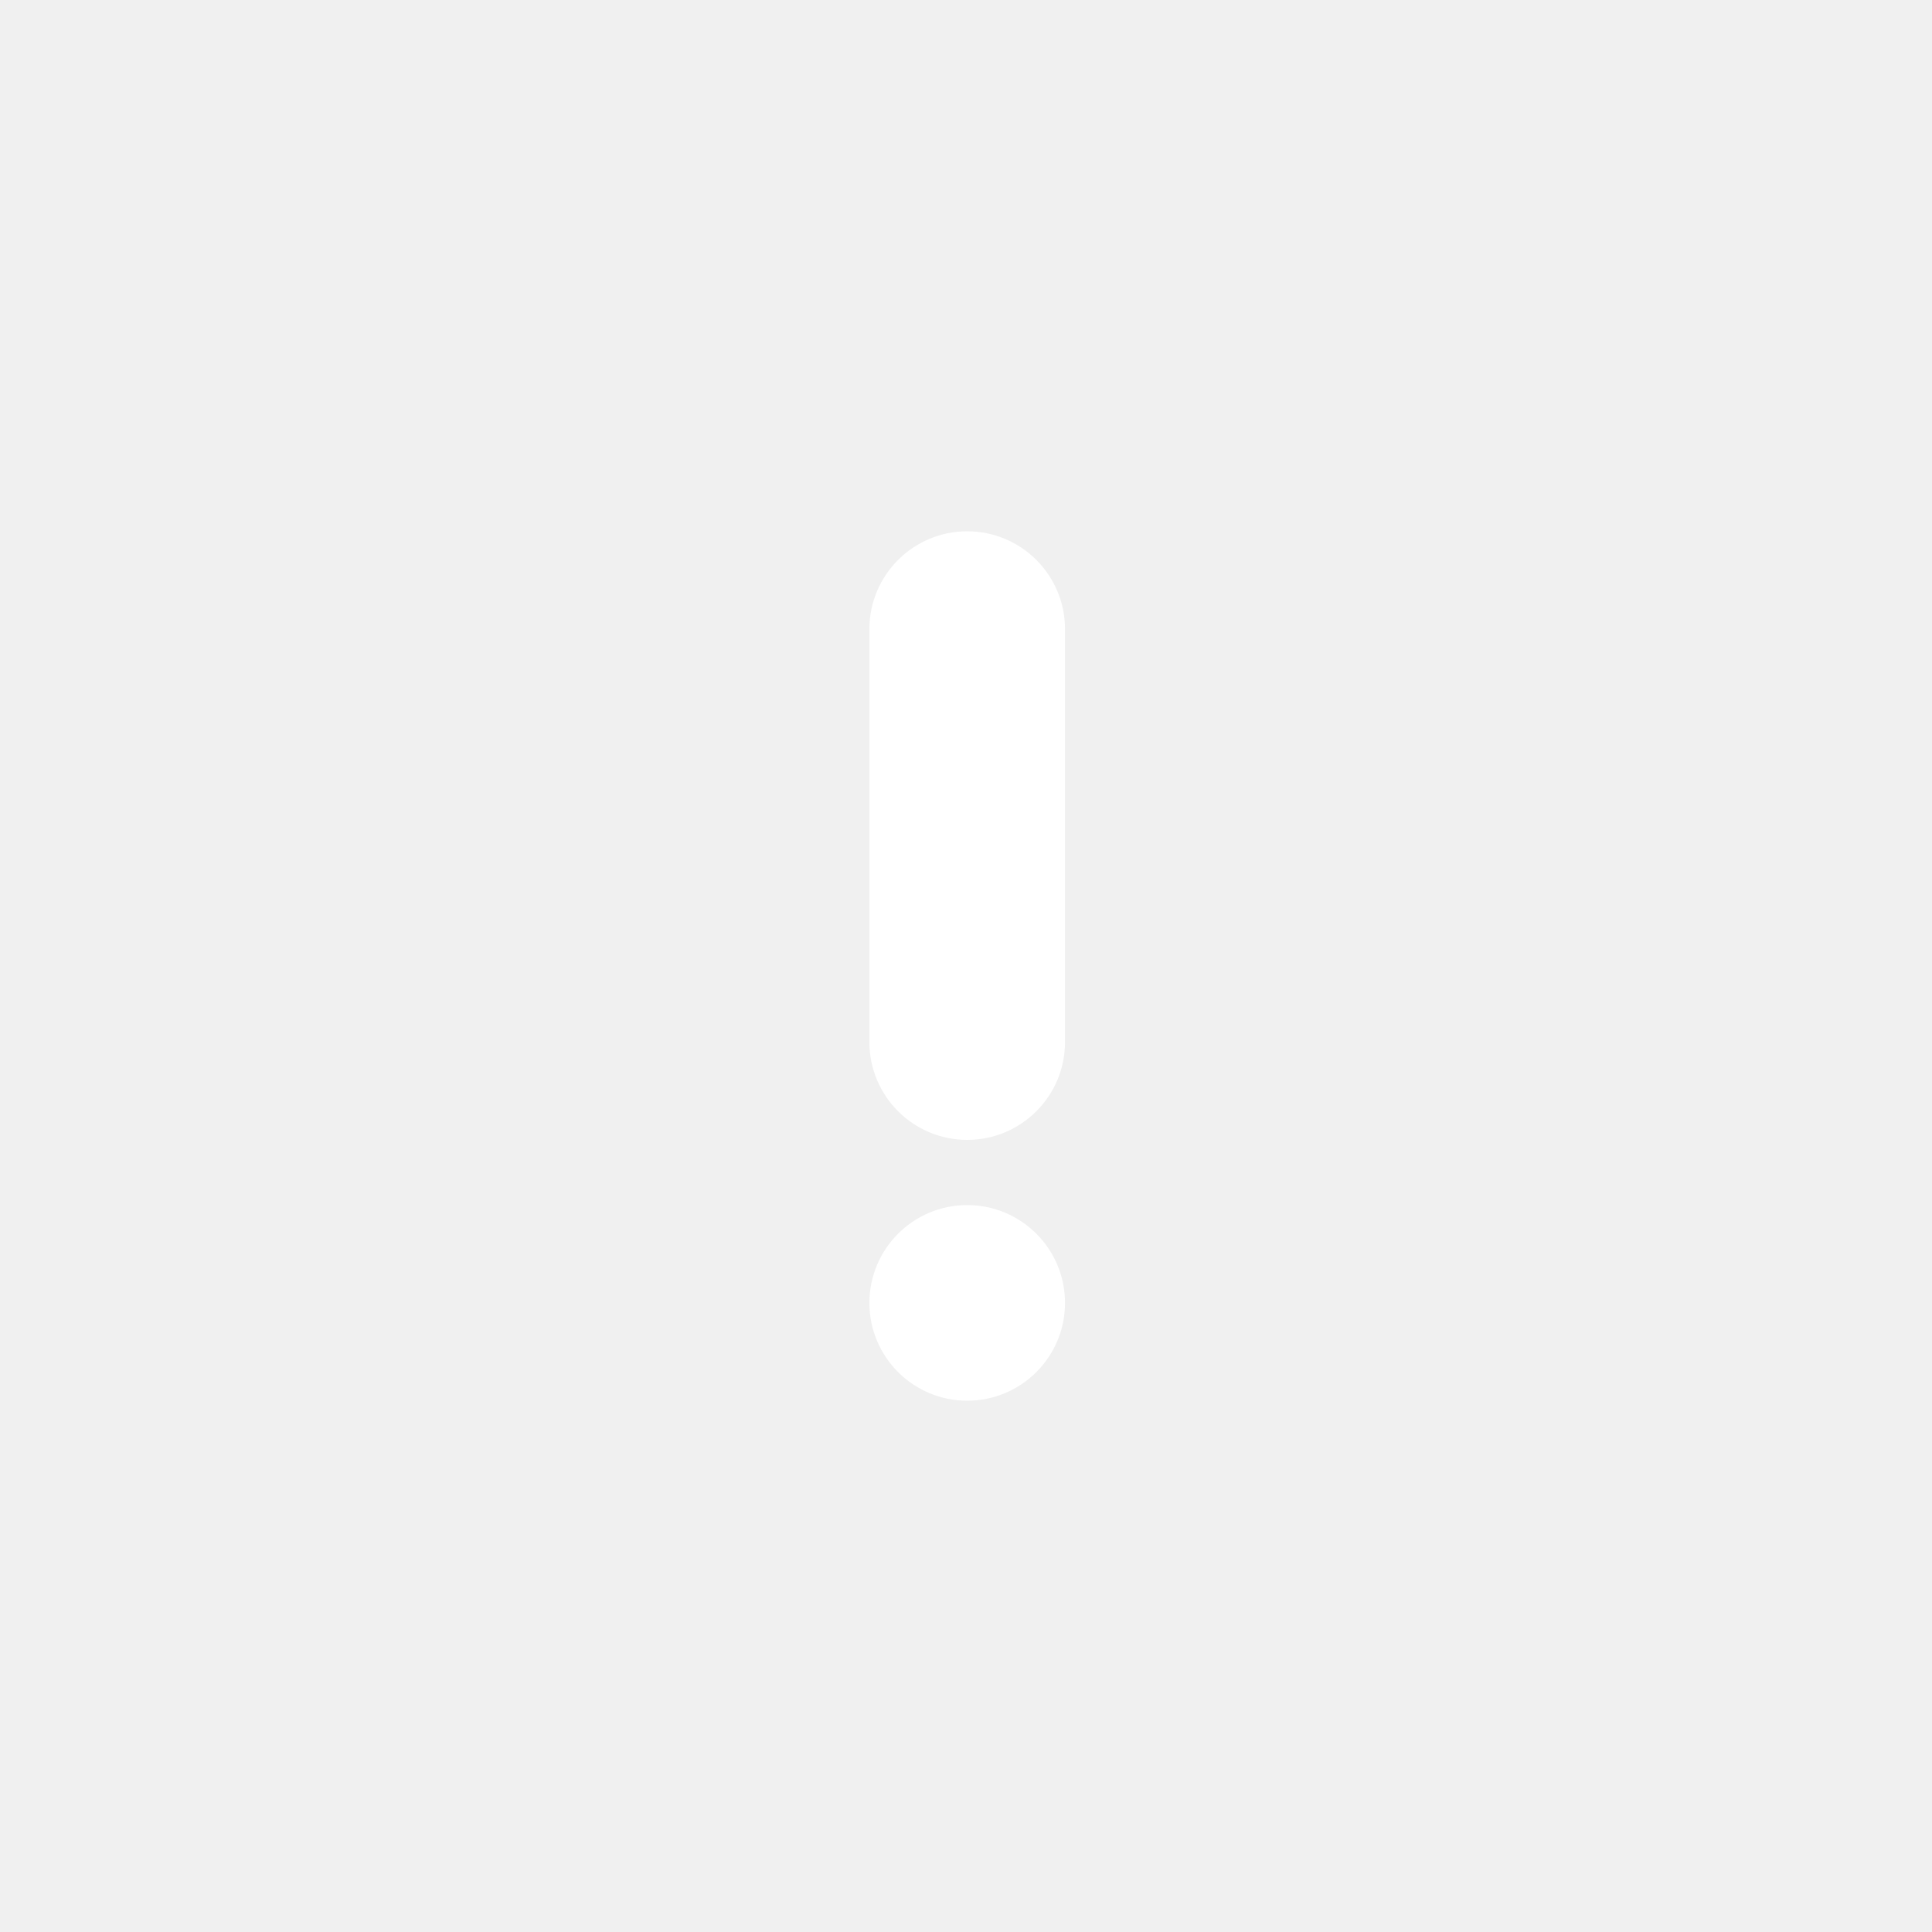
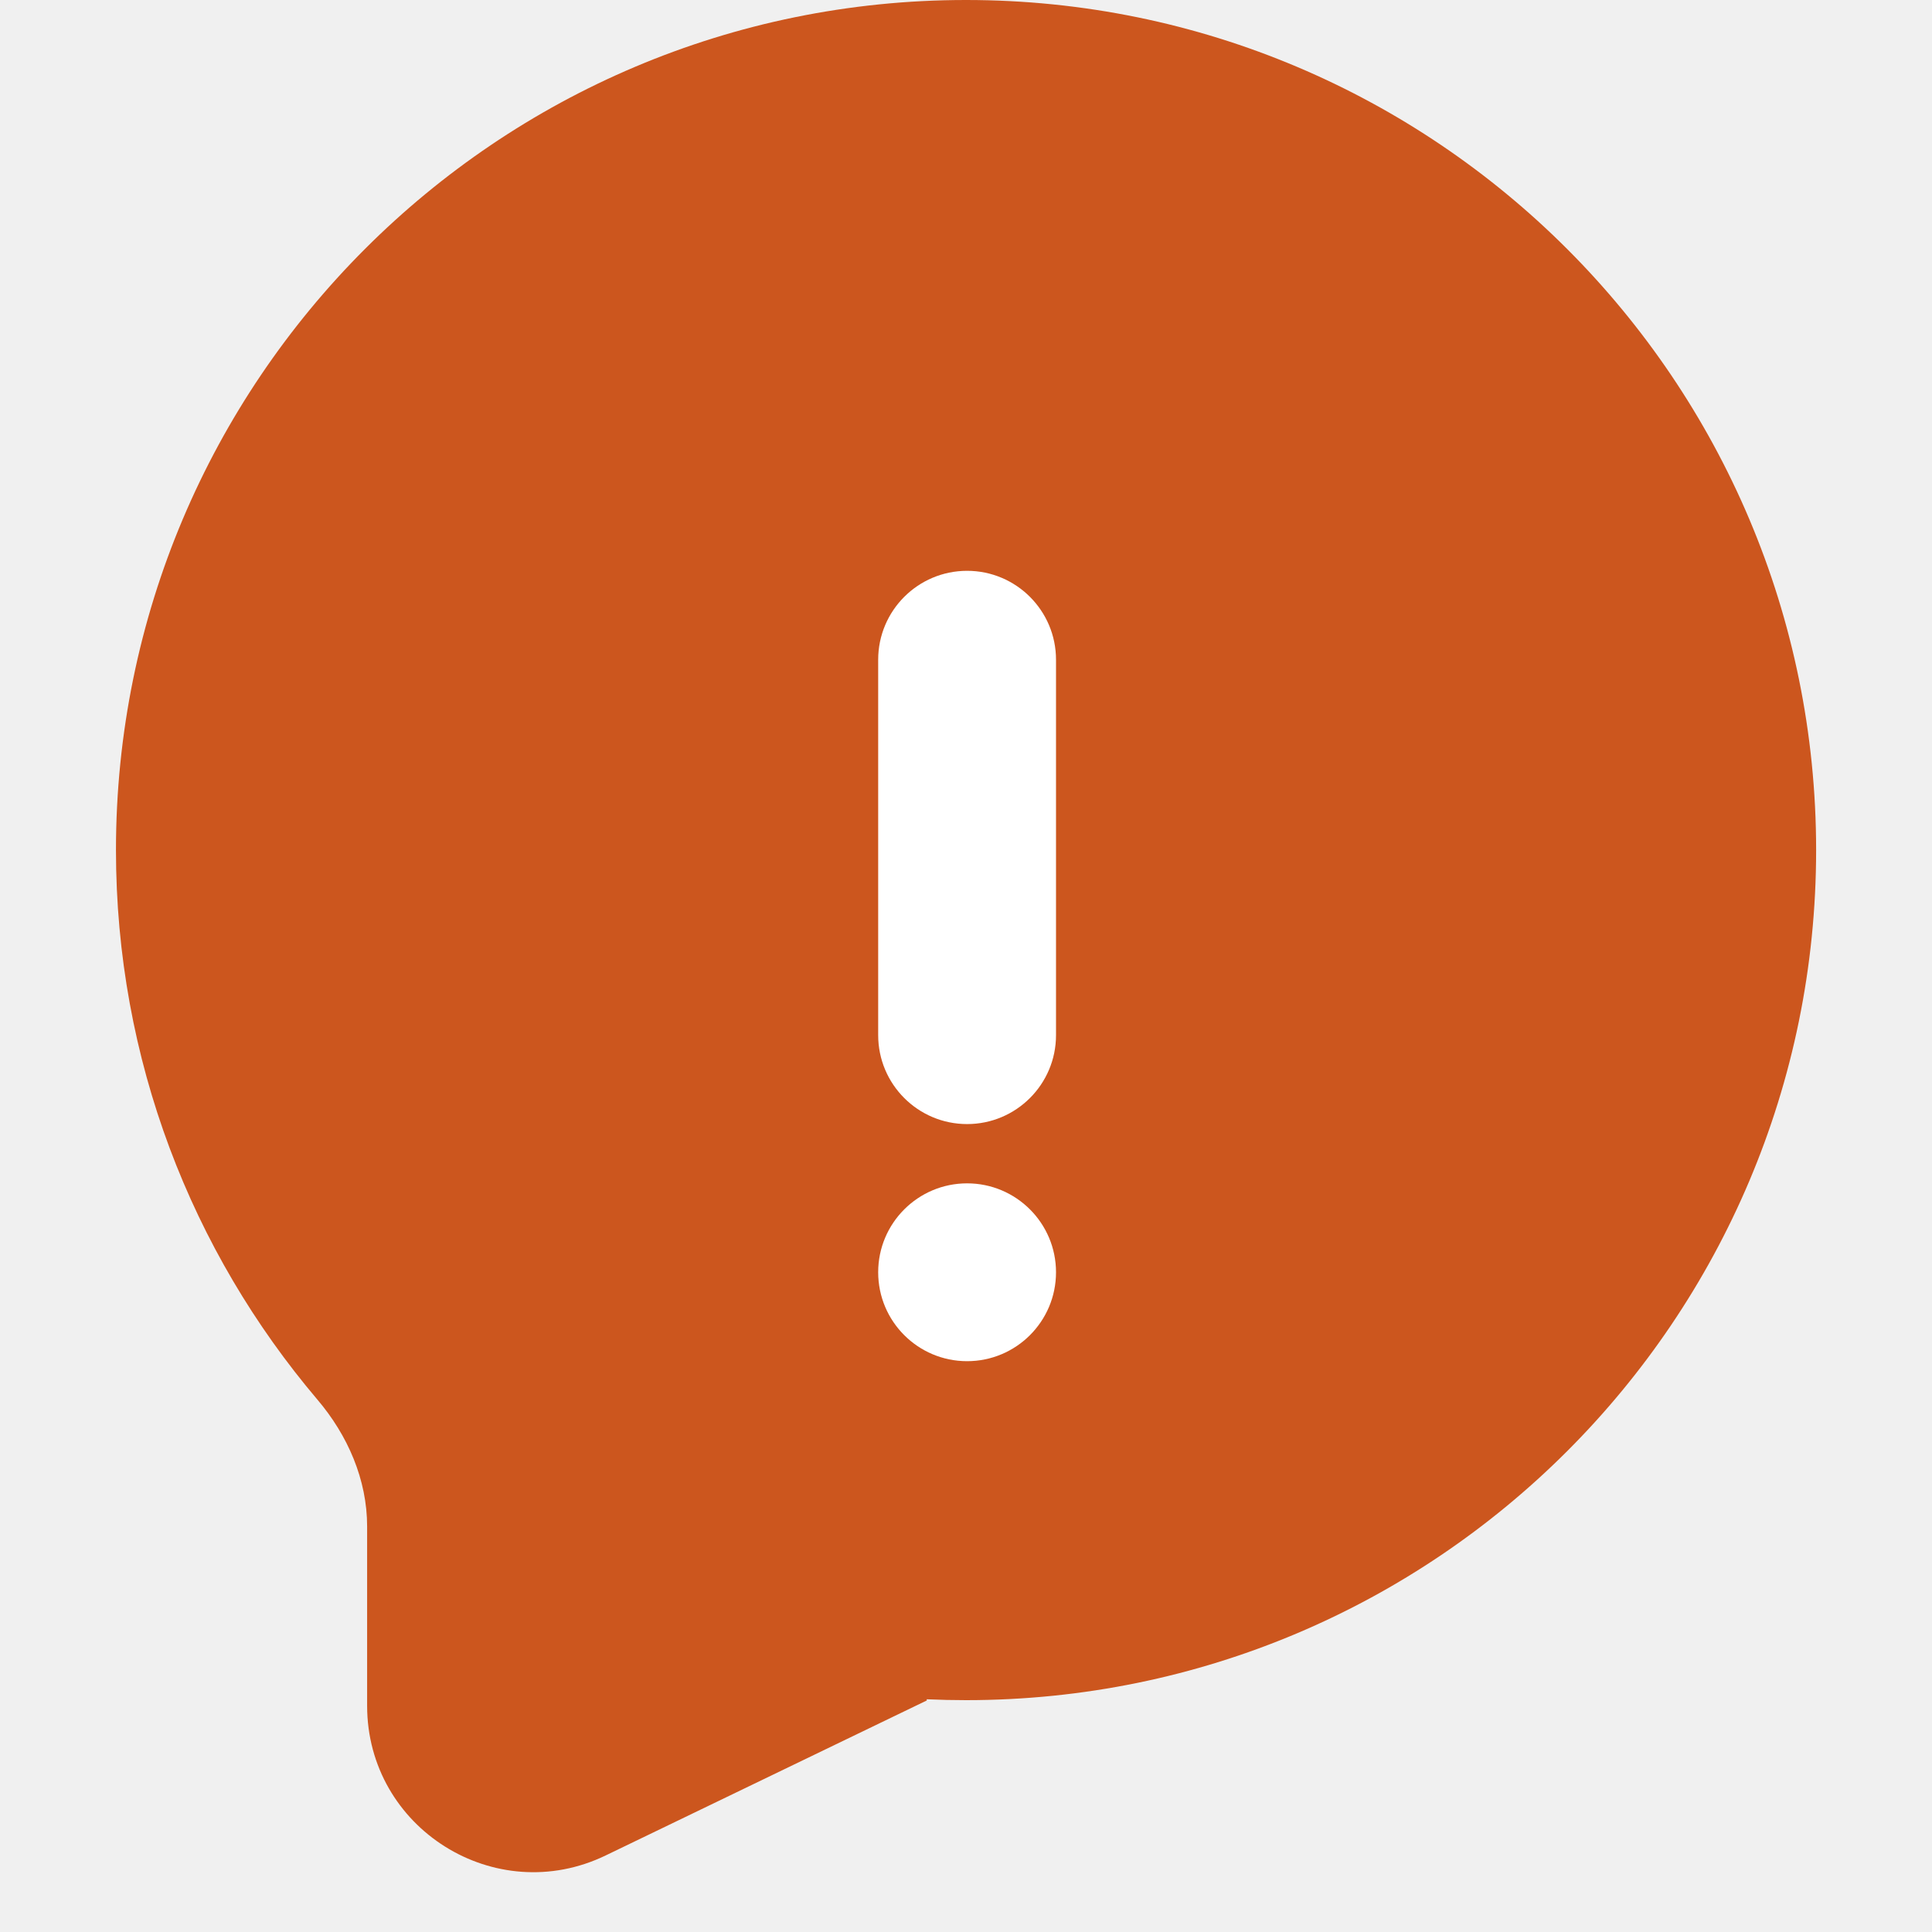
- <svg xmlns="http://www.w3.org/2000/svg" width="40" height="40" viewBox="0 0 40 40" fill="none">
-   <path fill-rule="evenodd" clip-rule="evenodd" d="M18 21.575C18 22.693 18.907 23.6 20.025 23.6C21.143 23.6 22.05 22.693 22.05 21.575L22.05 13.025C22.05 11.907 21.143 11 20.025 11C18.907 11 18 11.907 18 13.025V21.575ZM20.025 29C21.143 29 22.05 28.094 22.05 26.975C22.05 25.857 21.143 24.95 20.025 24.95C18.907 24.95 18 25.857 18 26.975C18 28.094 18.907 29 20.025 29Z" fill="white" style="fill:white;fill-opacity:1;" />
+ <svg xmlns="http://www.w3.org/2000/svg" width="44" height="44" viewBox="0 0 44 44" fill="none">
+   <path fill-rule="evenodd" clip-rule="evenodd" d="M22.001 38.72C32.693 38.72 41.361 30.052 41.361 19.36C41.361 8.668 32.693 0 22.001 0C11.308 0 2.641 8.668 2.641 19.36C2.641 24.133 4.367 28.502 7.23 31.877C7.92 32.689 8.361 33.698 8.361 34.764V38.847C8.361 41.639 11.279 43.471 13.793 42.257L21.107 38.727C21.112 38.724 21.112 38.716 21.107 38.714C21.099 38.71 21.102 38.7 21.11 38.7C21.405 38.713 21.702 38.72 22.001 38.72Z" fill="#CC561E" style="fill:#CC561E;fill:color(display-p3 0.8 0.337 0.118);fill-opacity:1;" />
+   <path fill-rule="evenodd" clip-rule="evenodd" d="M20 23.575C20 24.693 20.907 25.6 22.025 25.6C23.143 25.6 24.05 24.693 24.05 23.575L24.05 15.025C24.05 13.907 23.143 13 22.025 13C20.907 13 20 13.907 20 15.025V23.575ZM22.025 31C23.143 31 24.05 30.094 24.05 28.975C24.05 27.857 23.143 26.95 22.025 26.95C20.907 26.95 20 27.857 20 28.975C20 30.094 20.907 31 22.025 31Z" fill="white" style="fill:white;fill-opacity:1;" />
</svg>
